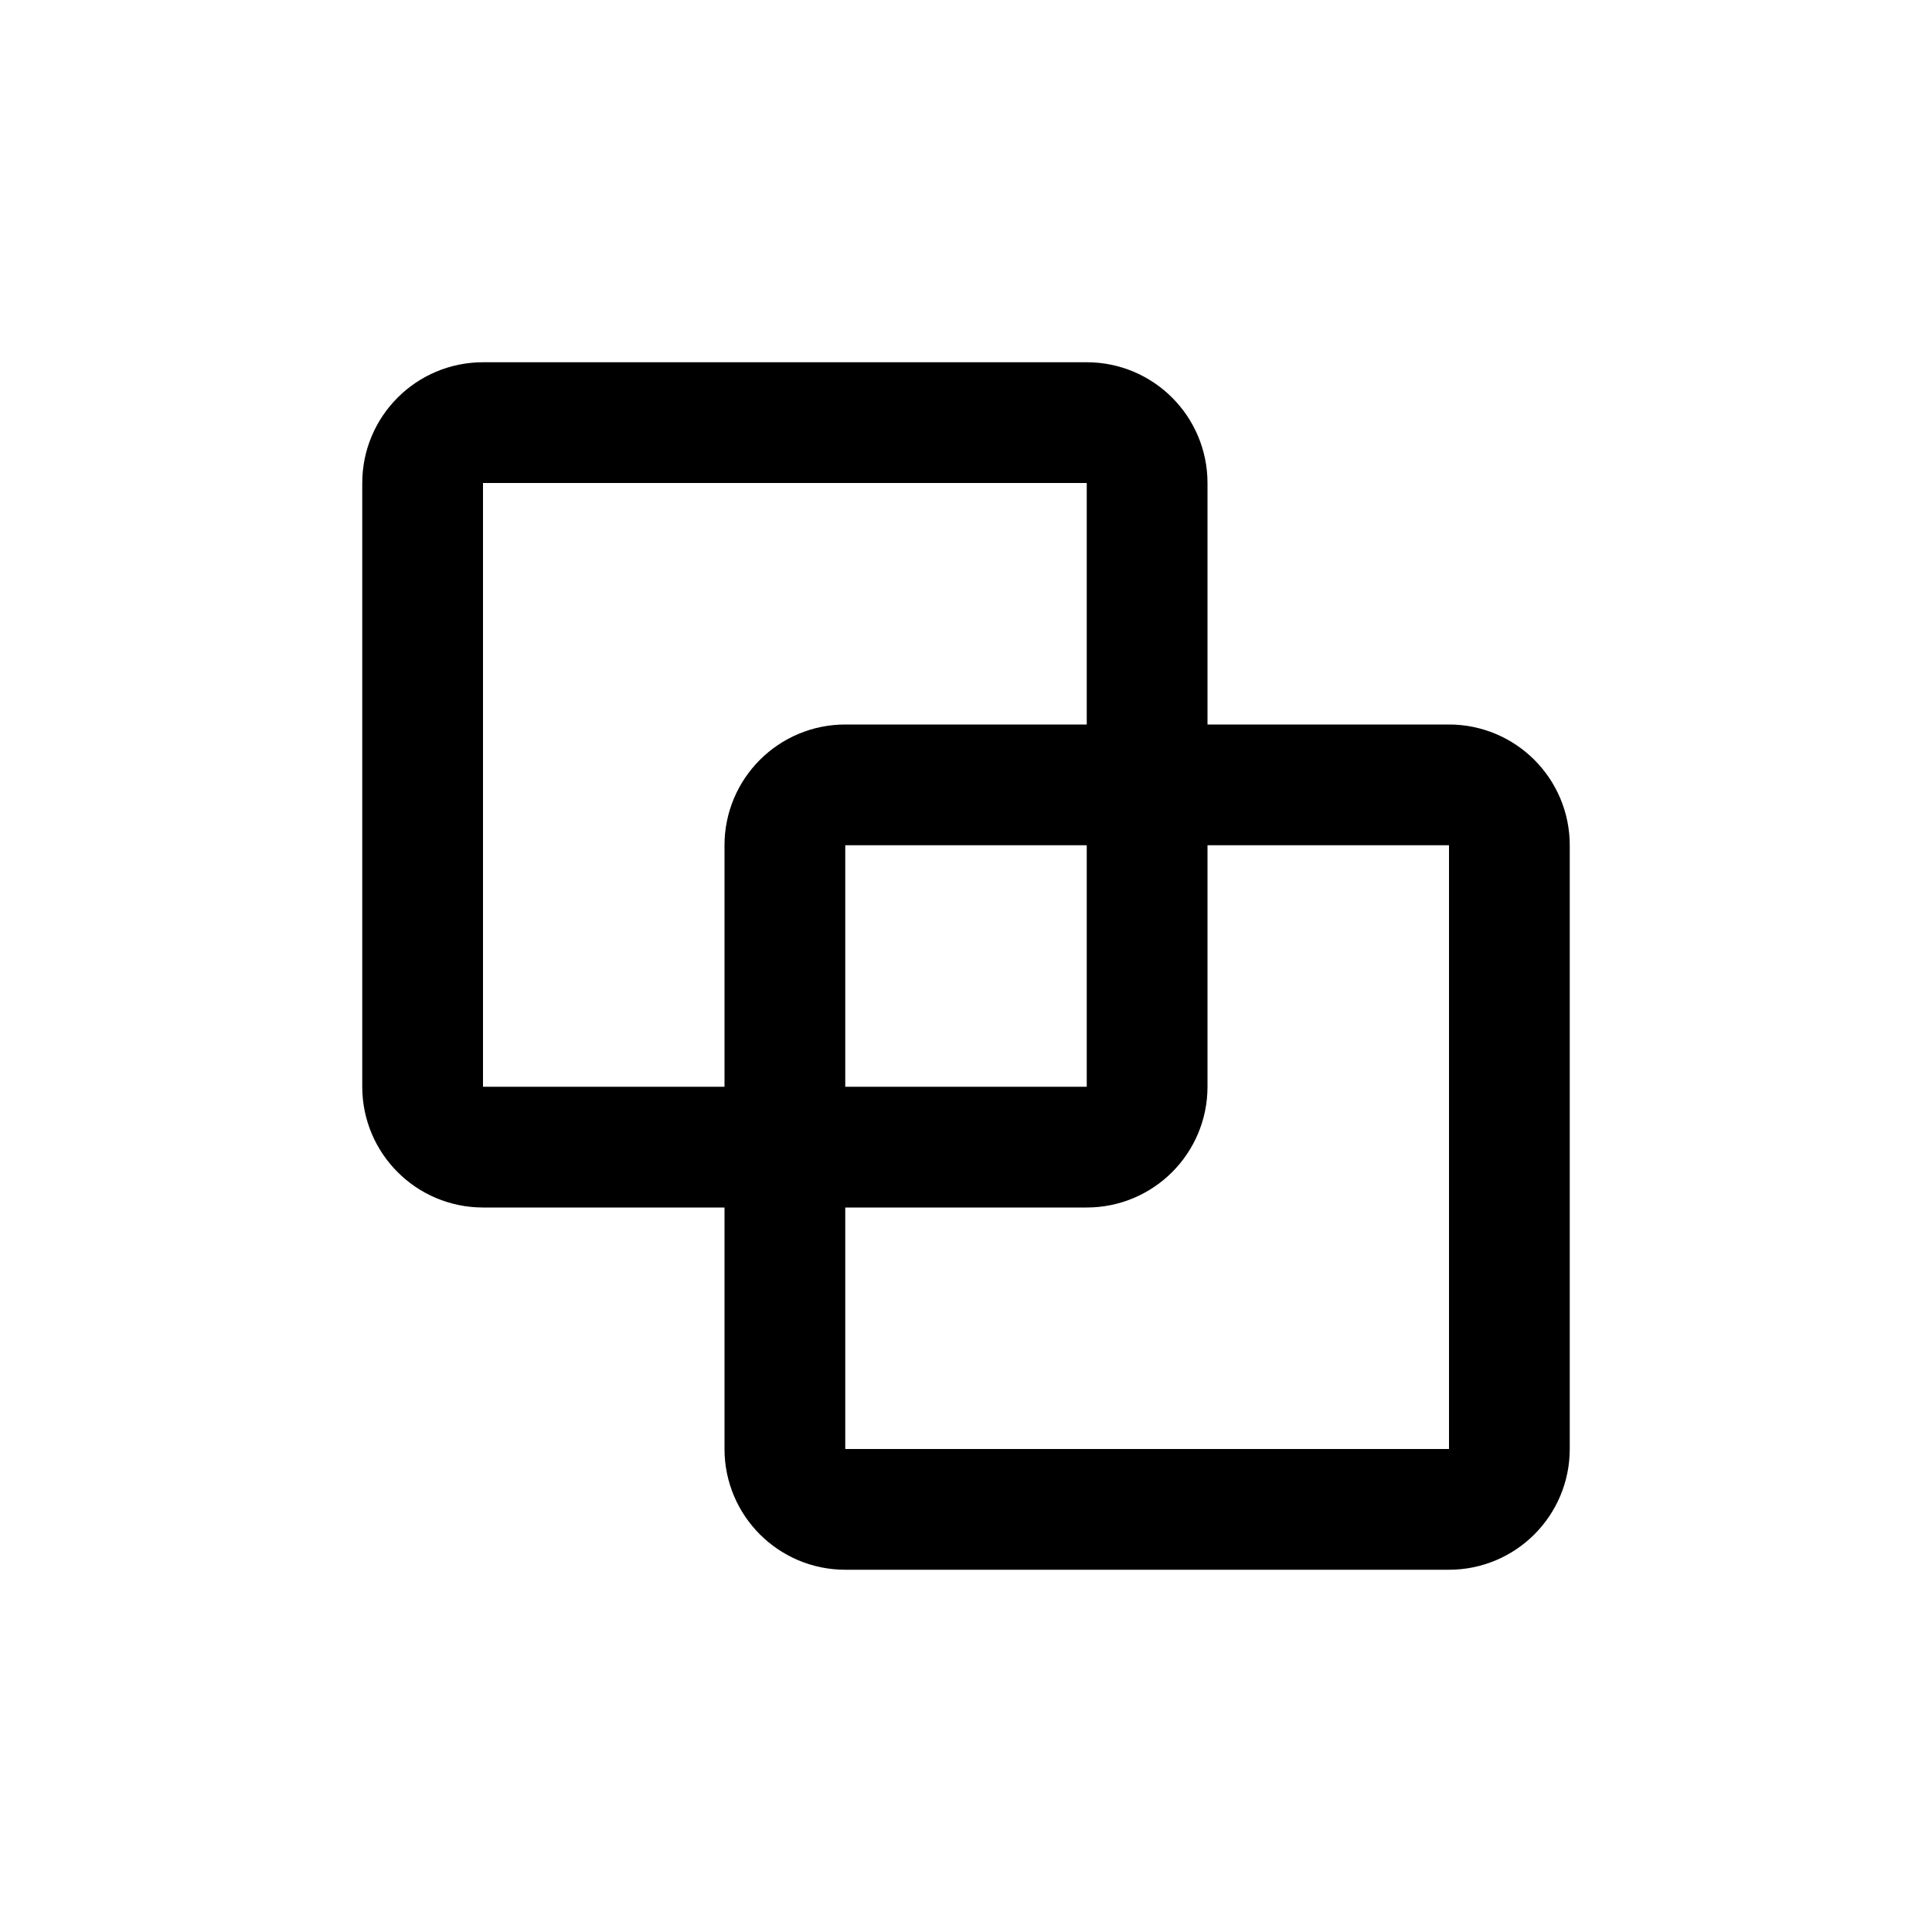
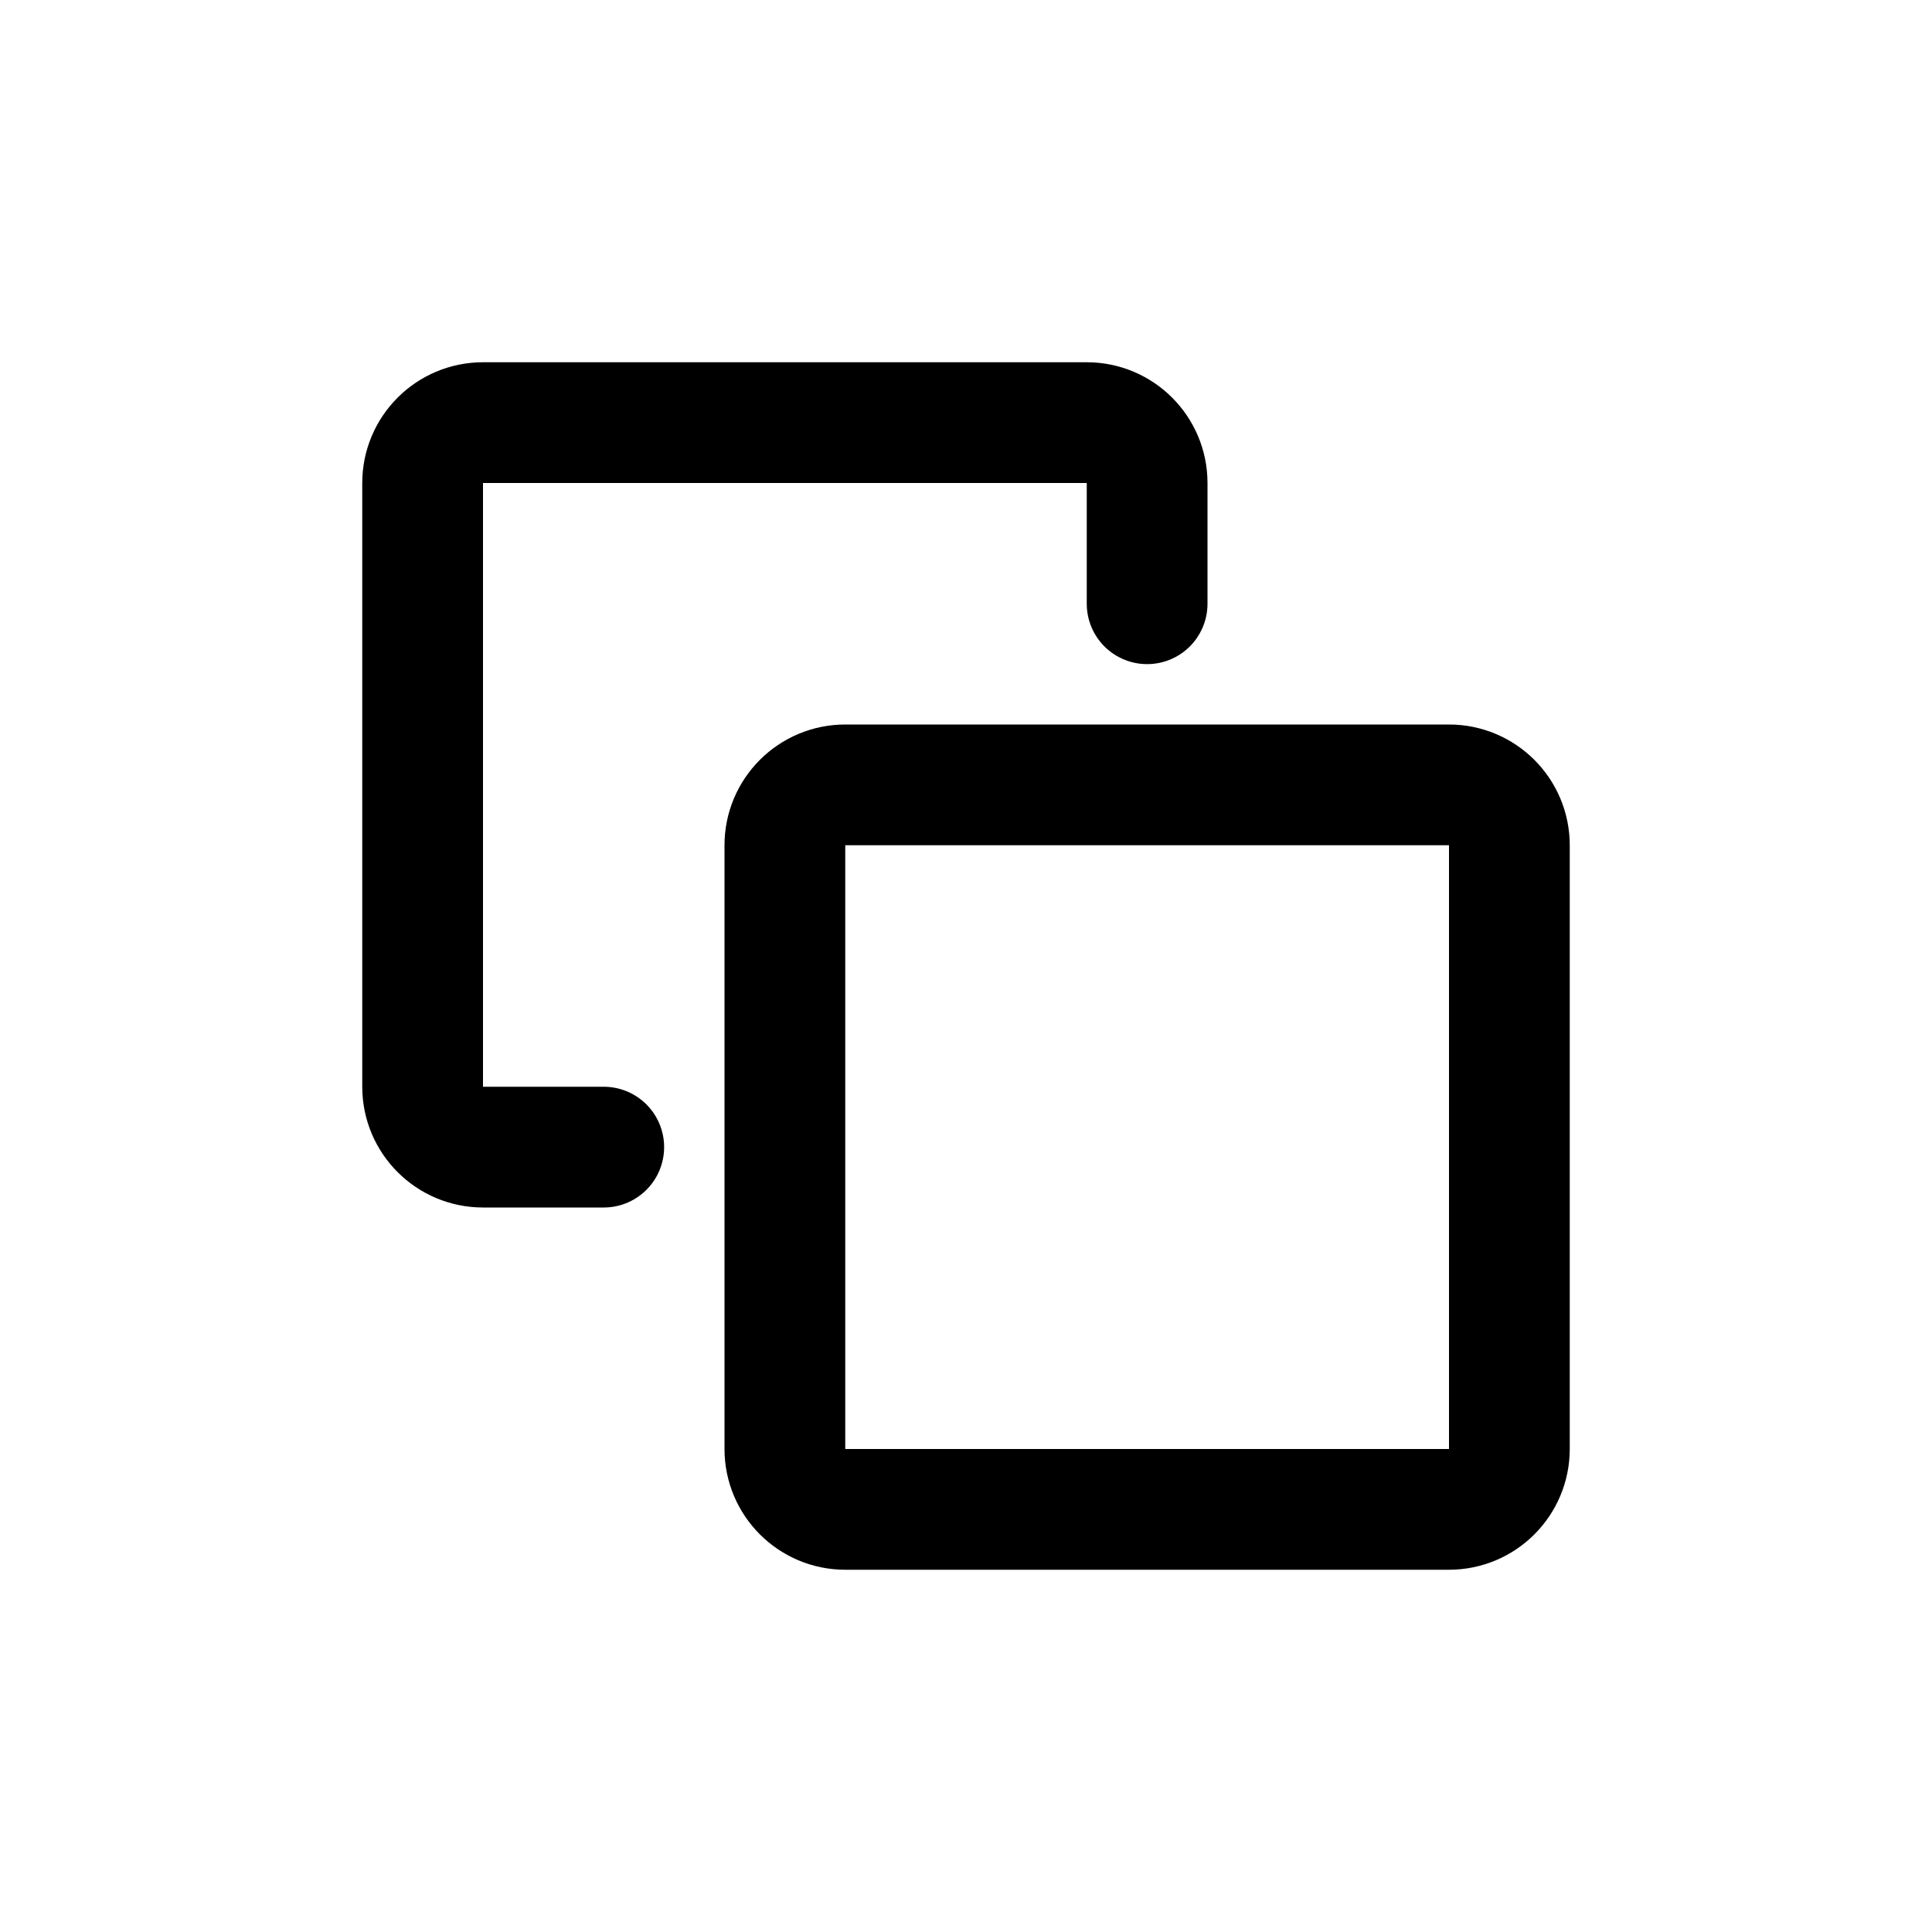
<svg xmlns="http://www.w3.org/2000/svg" width="16" height="16" viewBox="0 0 16 16" fill="none">
-   <path d="M9 9.5H4C3.724 9.5 3.5 9.276 3.5 9V4C3.5 3.724 3.724 3.5 4 3.5H9C9.276 3.5 9.5 3.724 9.5 4V9C9.5 9.276 9.276 9.5 9 9.5Z" stroke="black" stroke-linecap="round" />
+   <path d="M5 9.5H4C3.724 9.5 3.5 9.276 3.5 9V4C3.5 3.724 3.724 3.5 4 3.5H9C9.276 3.5 9.5 3.724 9.5 4V5" stroke="black" stroke-linecap="round" />
  <path d="M12 12.5H7C6.724 12.5 6.5 12.276 6.5 12V7C6.5 6.724 6.724 6.5 7 6.5H12C12.276 6.5 12.5 6.724 12.5 7V12C12.5 12.276 12.276 12.5 12 12.5Z" stroke="black" stroke-linecap="round" />
</svg>
